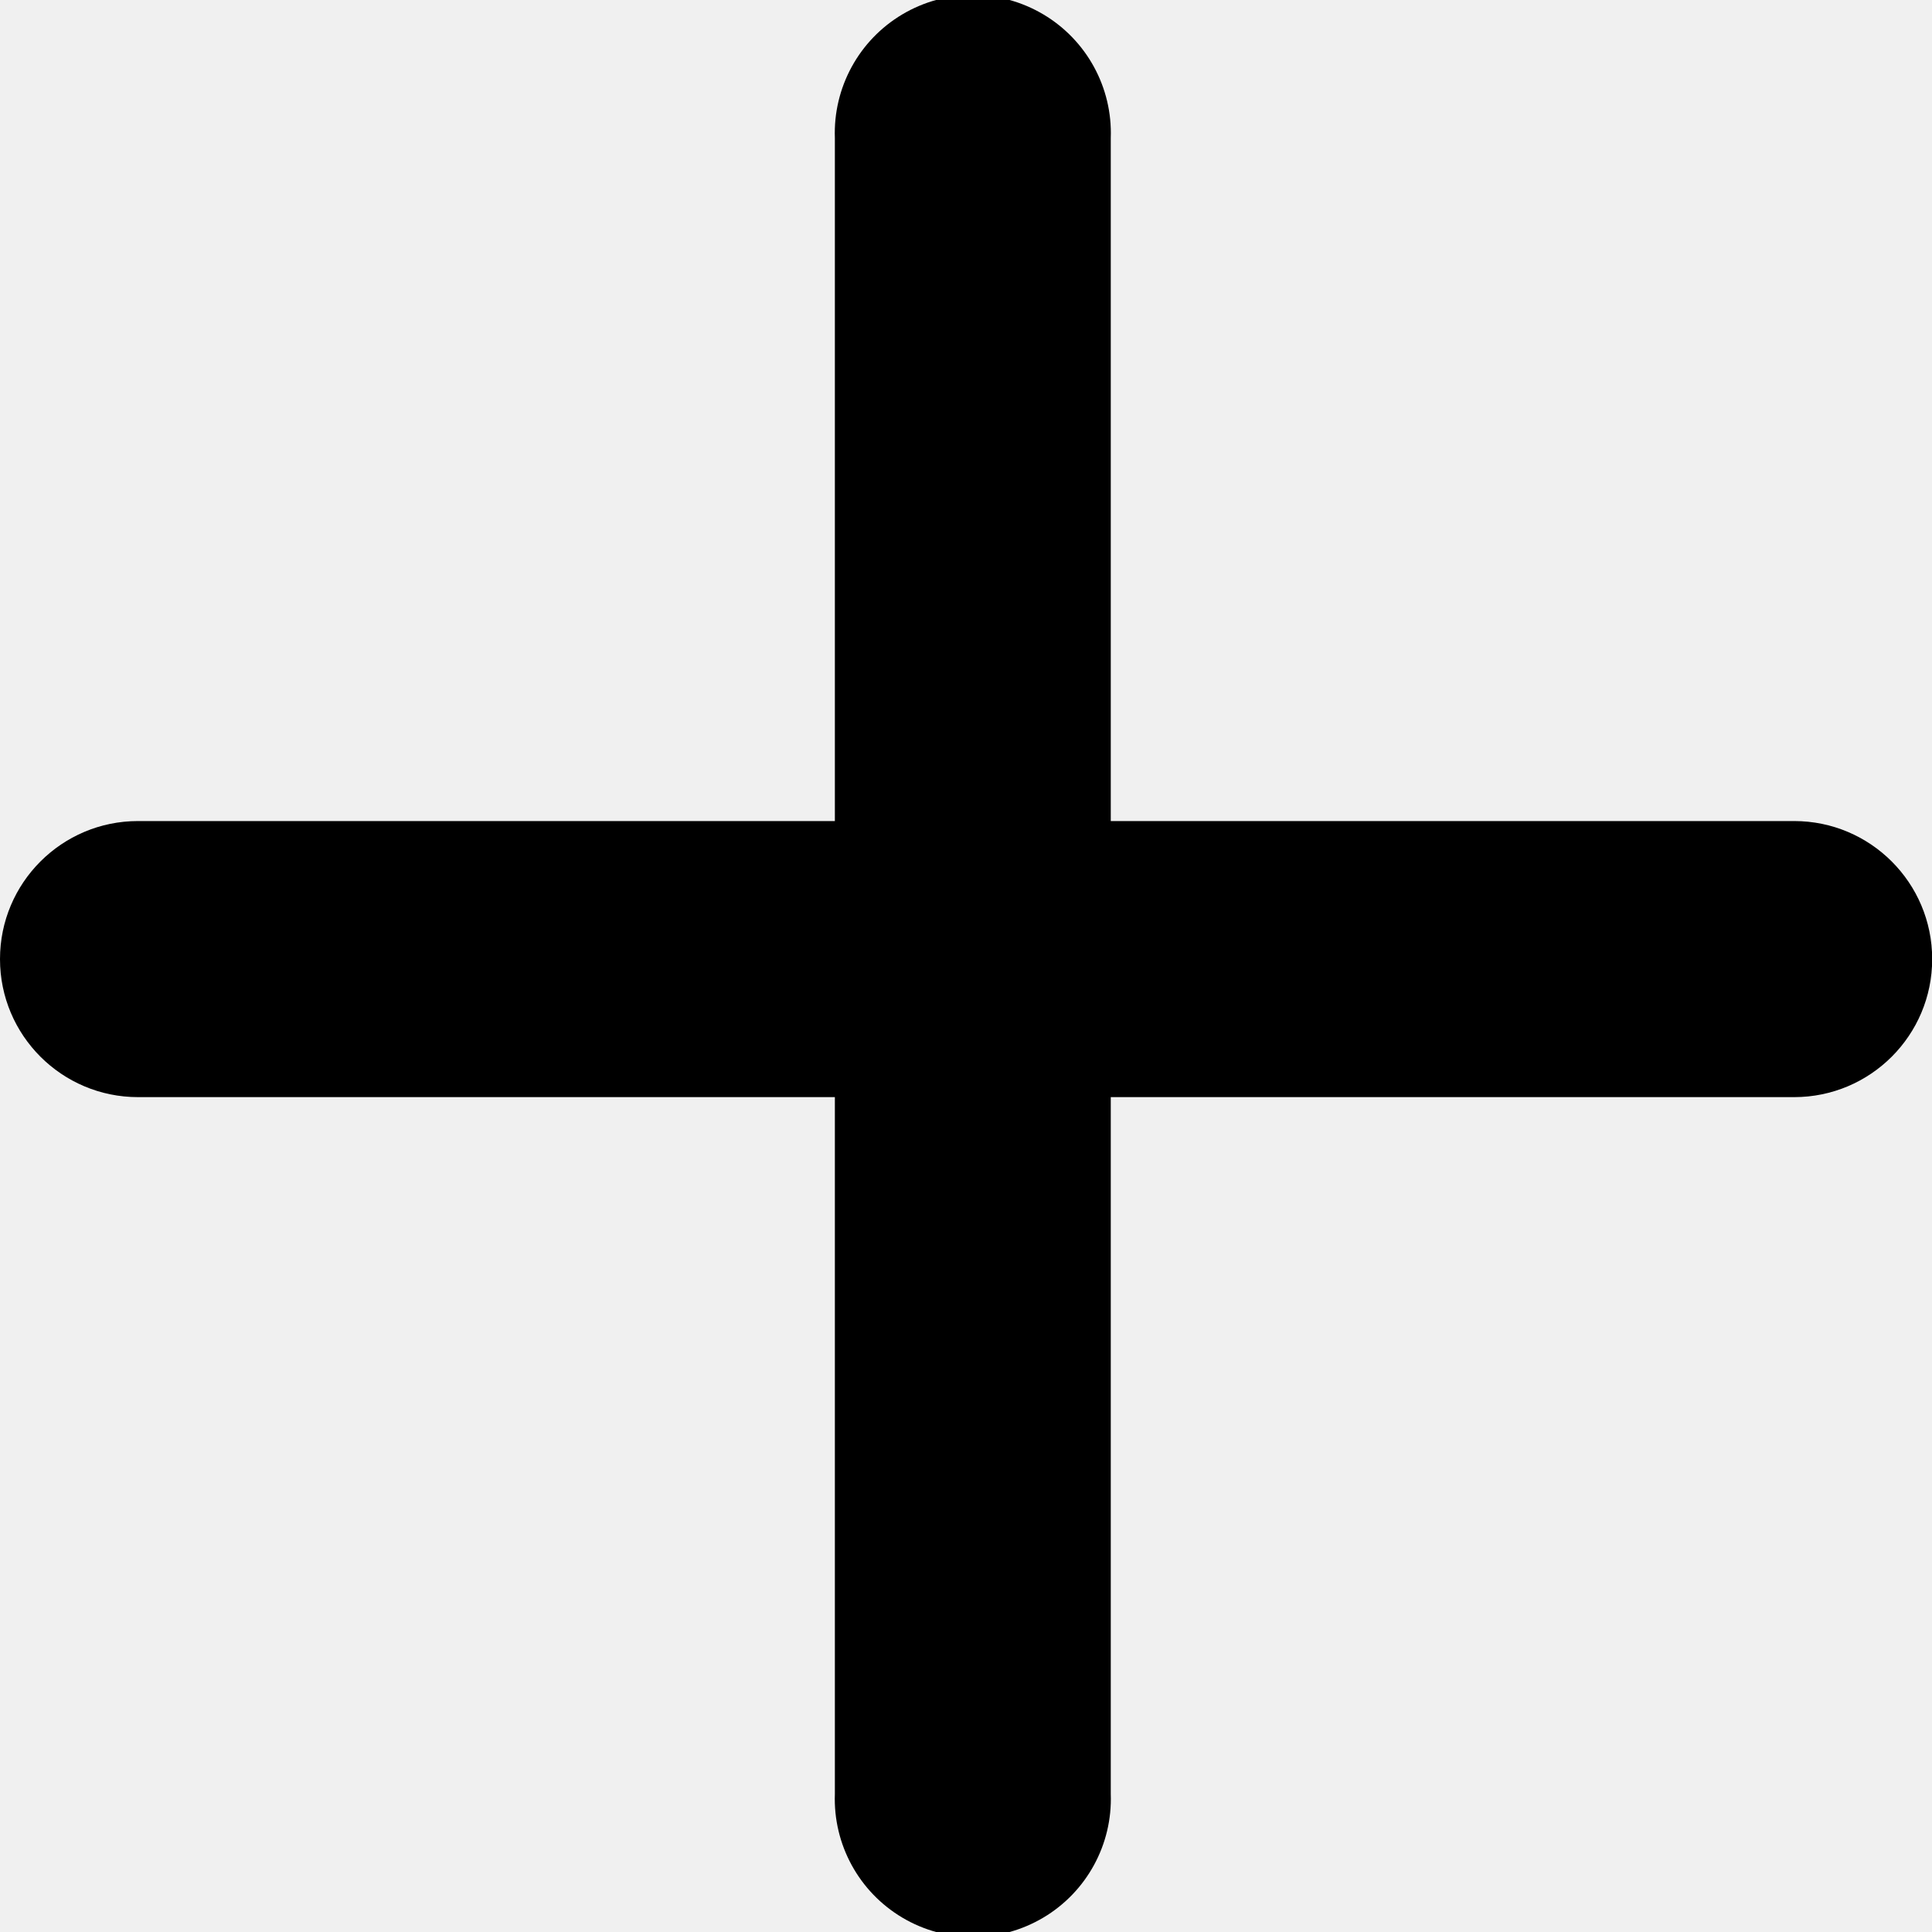
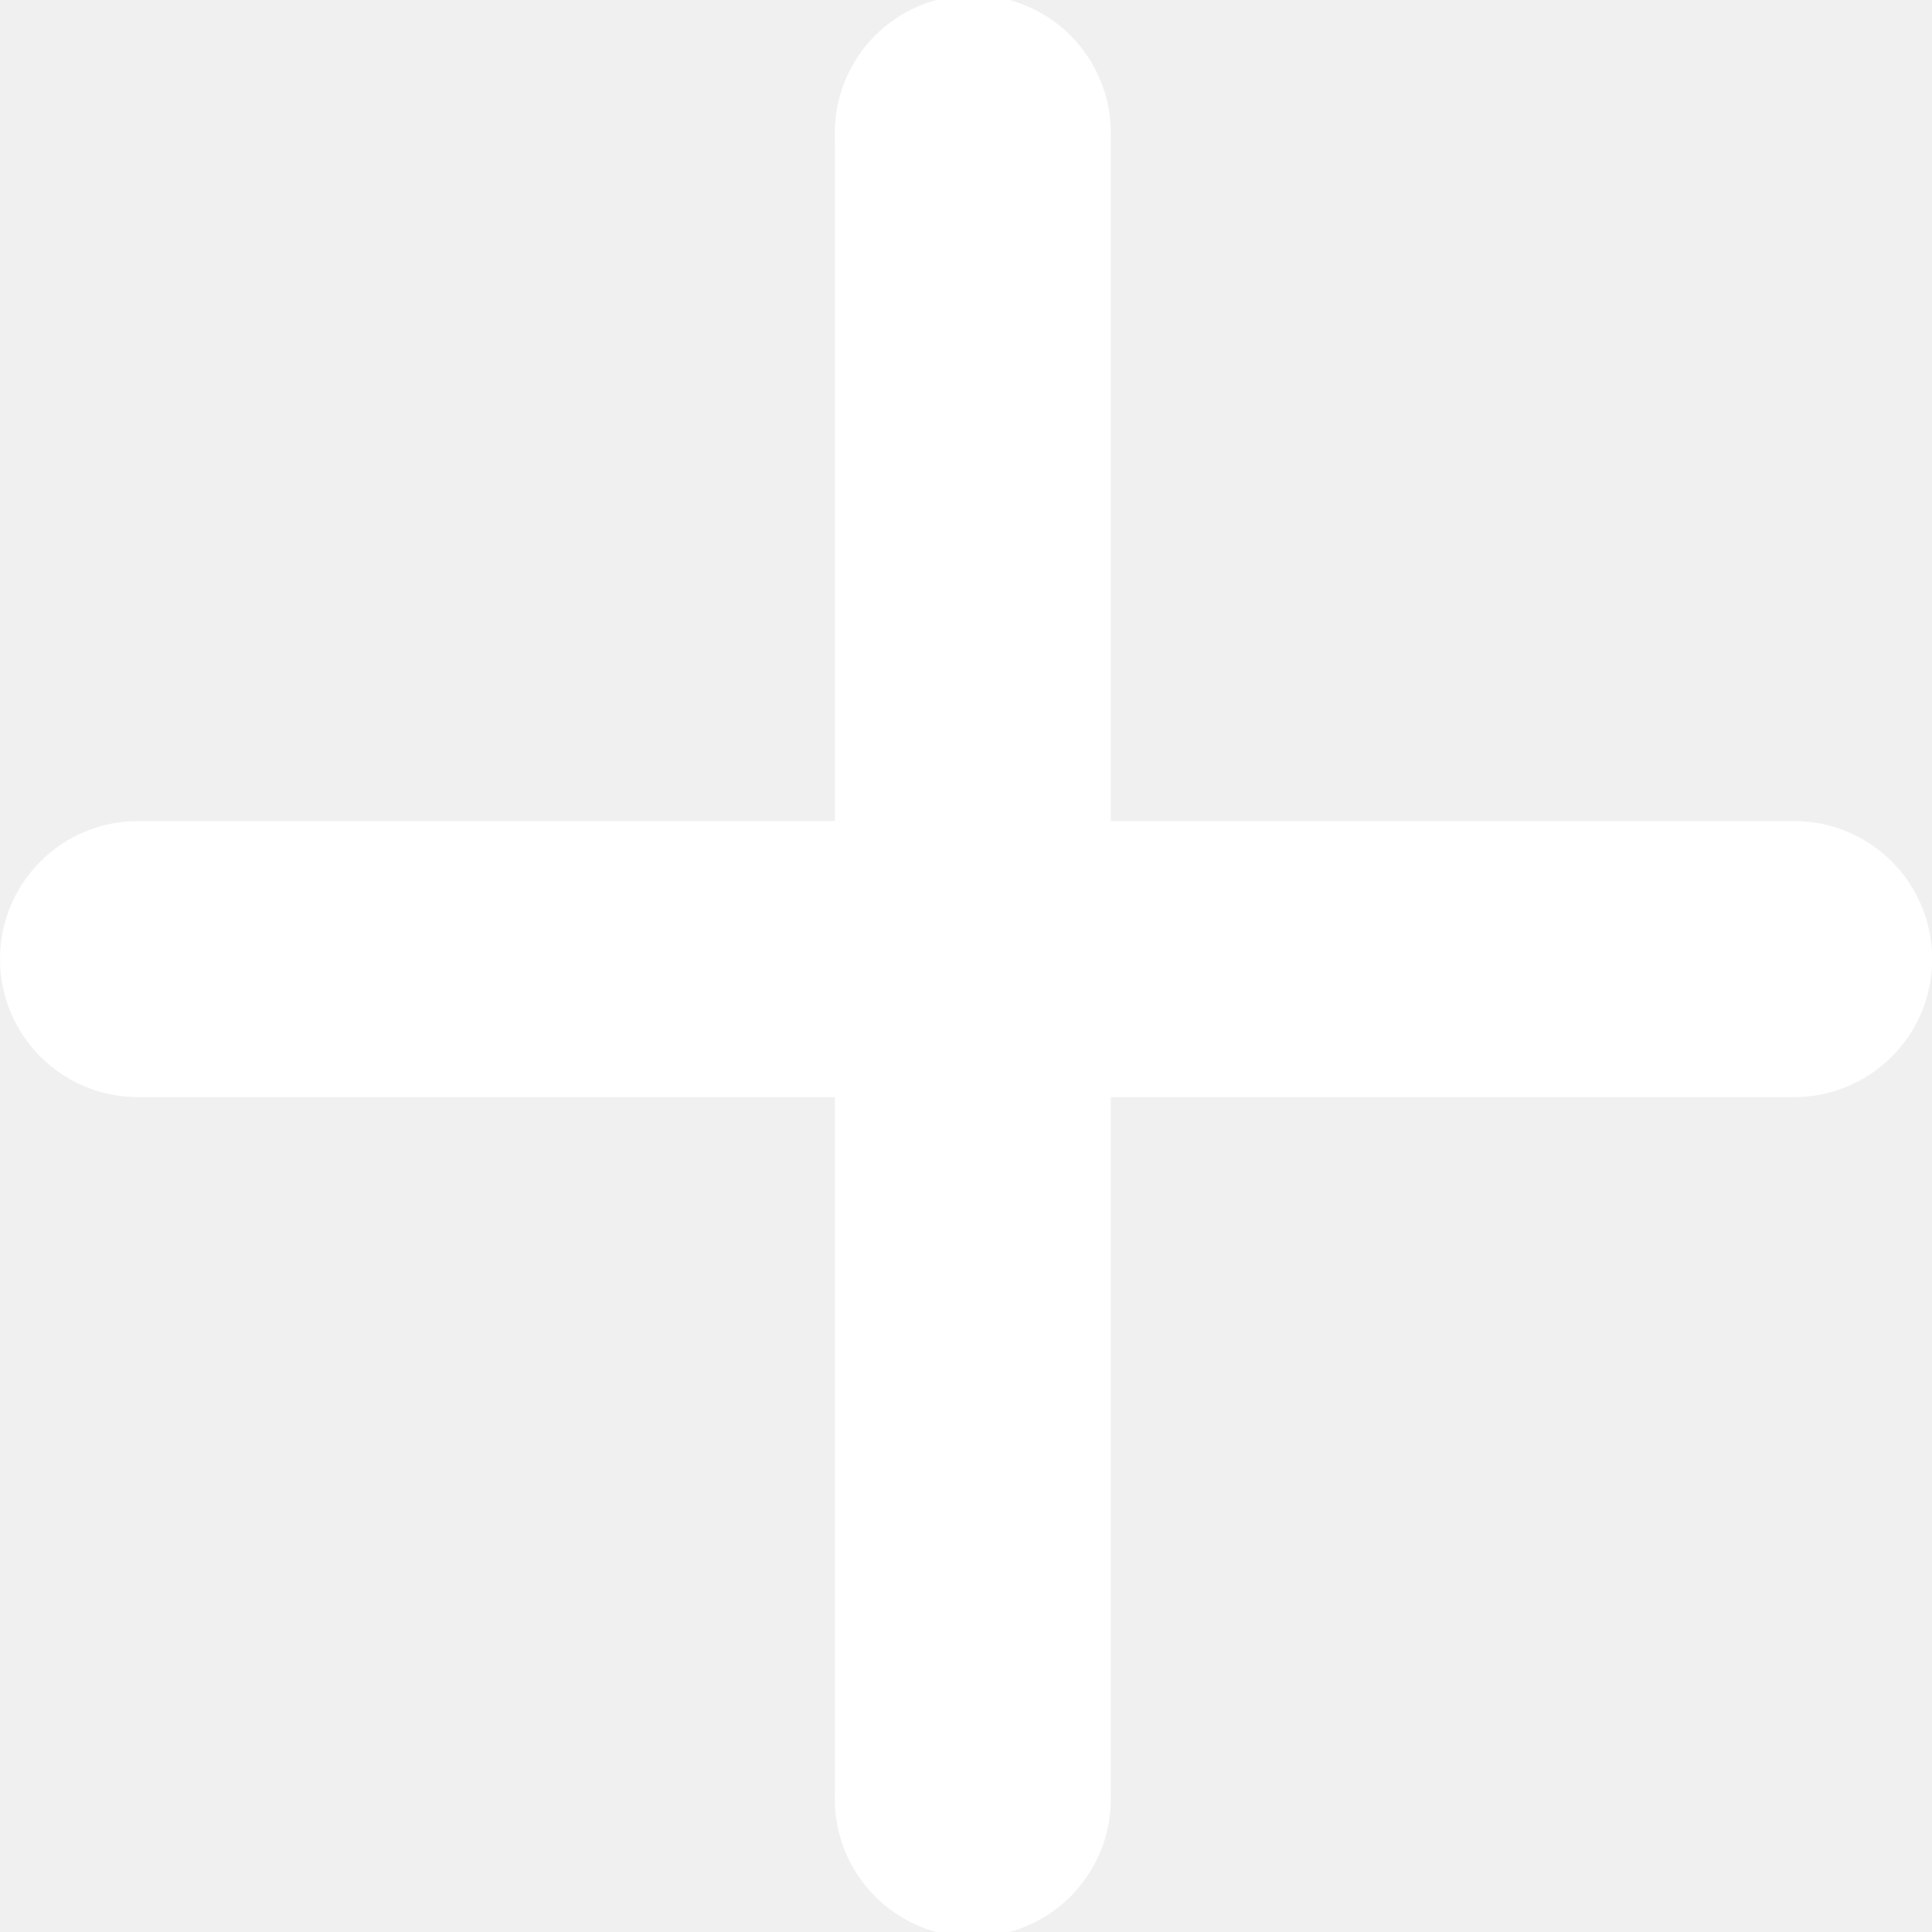
- <svg xmlns="http://www.w3.org/2000/svg" width="10.763" height="10.762" viewbox="0 0 10.763 10.762">
+ <svg xmlns="http://www.w3.org/2000/svg" width="10.763" height="10.762" viewbox="0 0 10.763 10.762" fill="white">
  <path class="a" d="M4.651,9.994V6.112H.769a.769.769,0,0,1,0-1.538H4.651V.769a.769.769,0,1,1,1.537,0V4.574H9.995a.769.769,0,0,1,0,1.538H6.188V9.994a.769.769,0,1,1-1.537,0Z" />
</svg>
